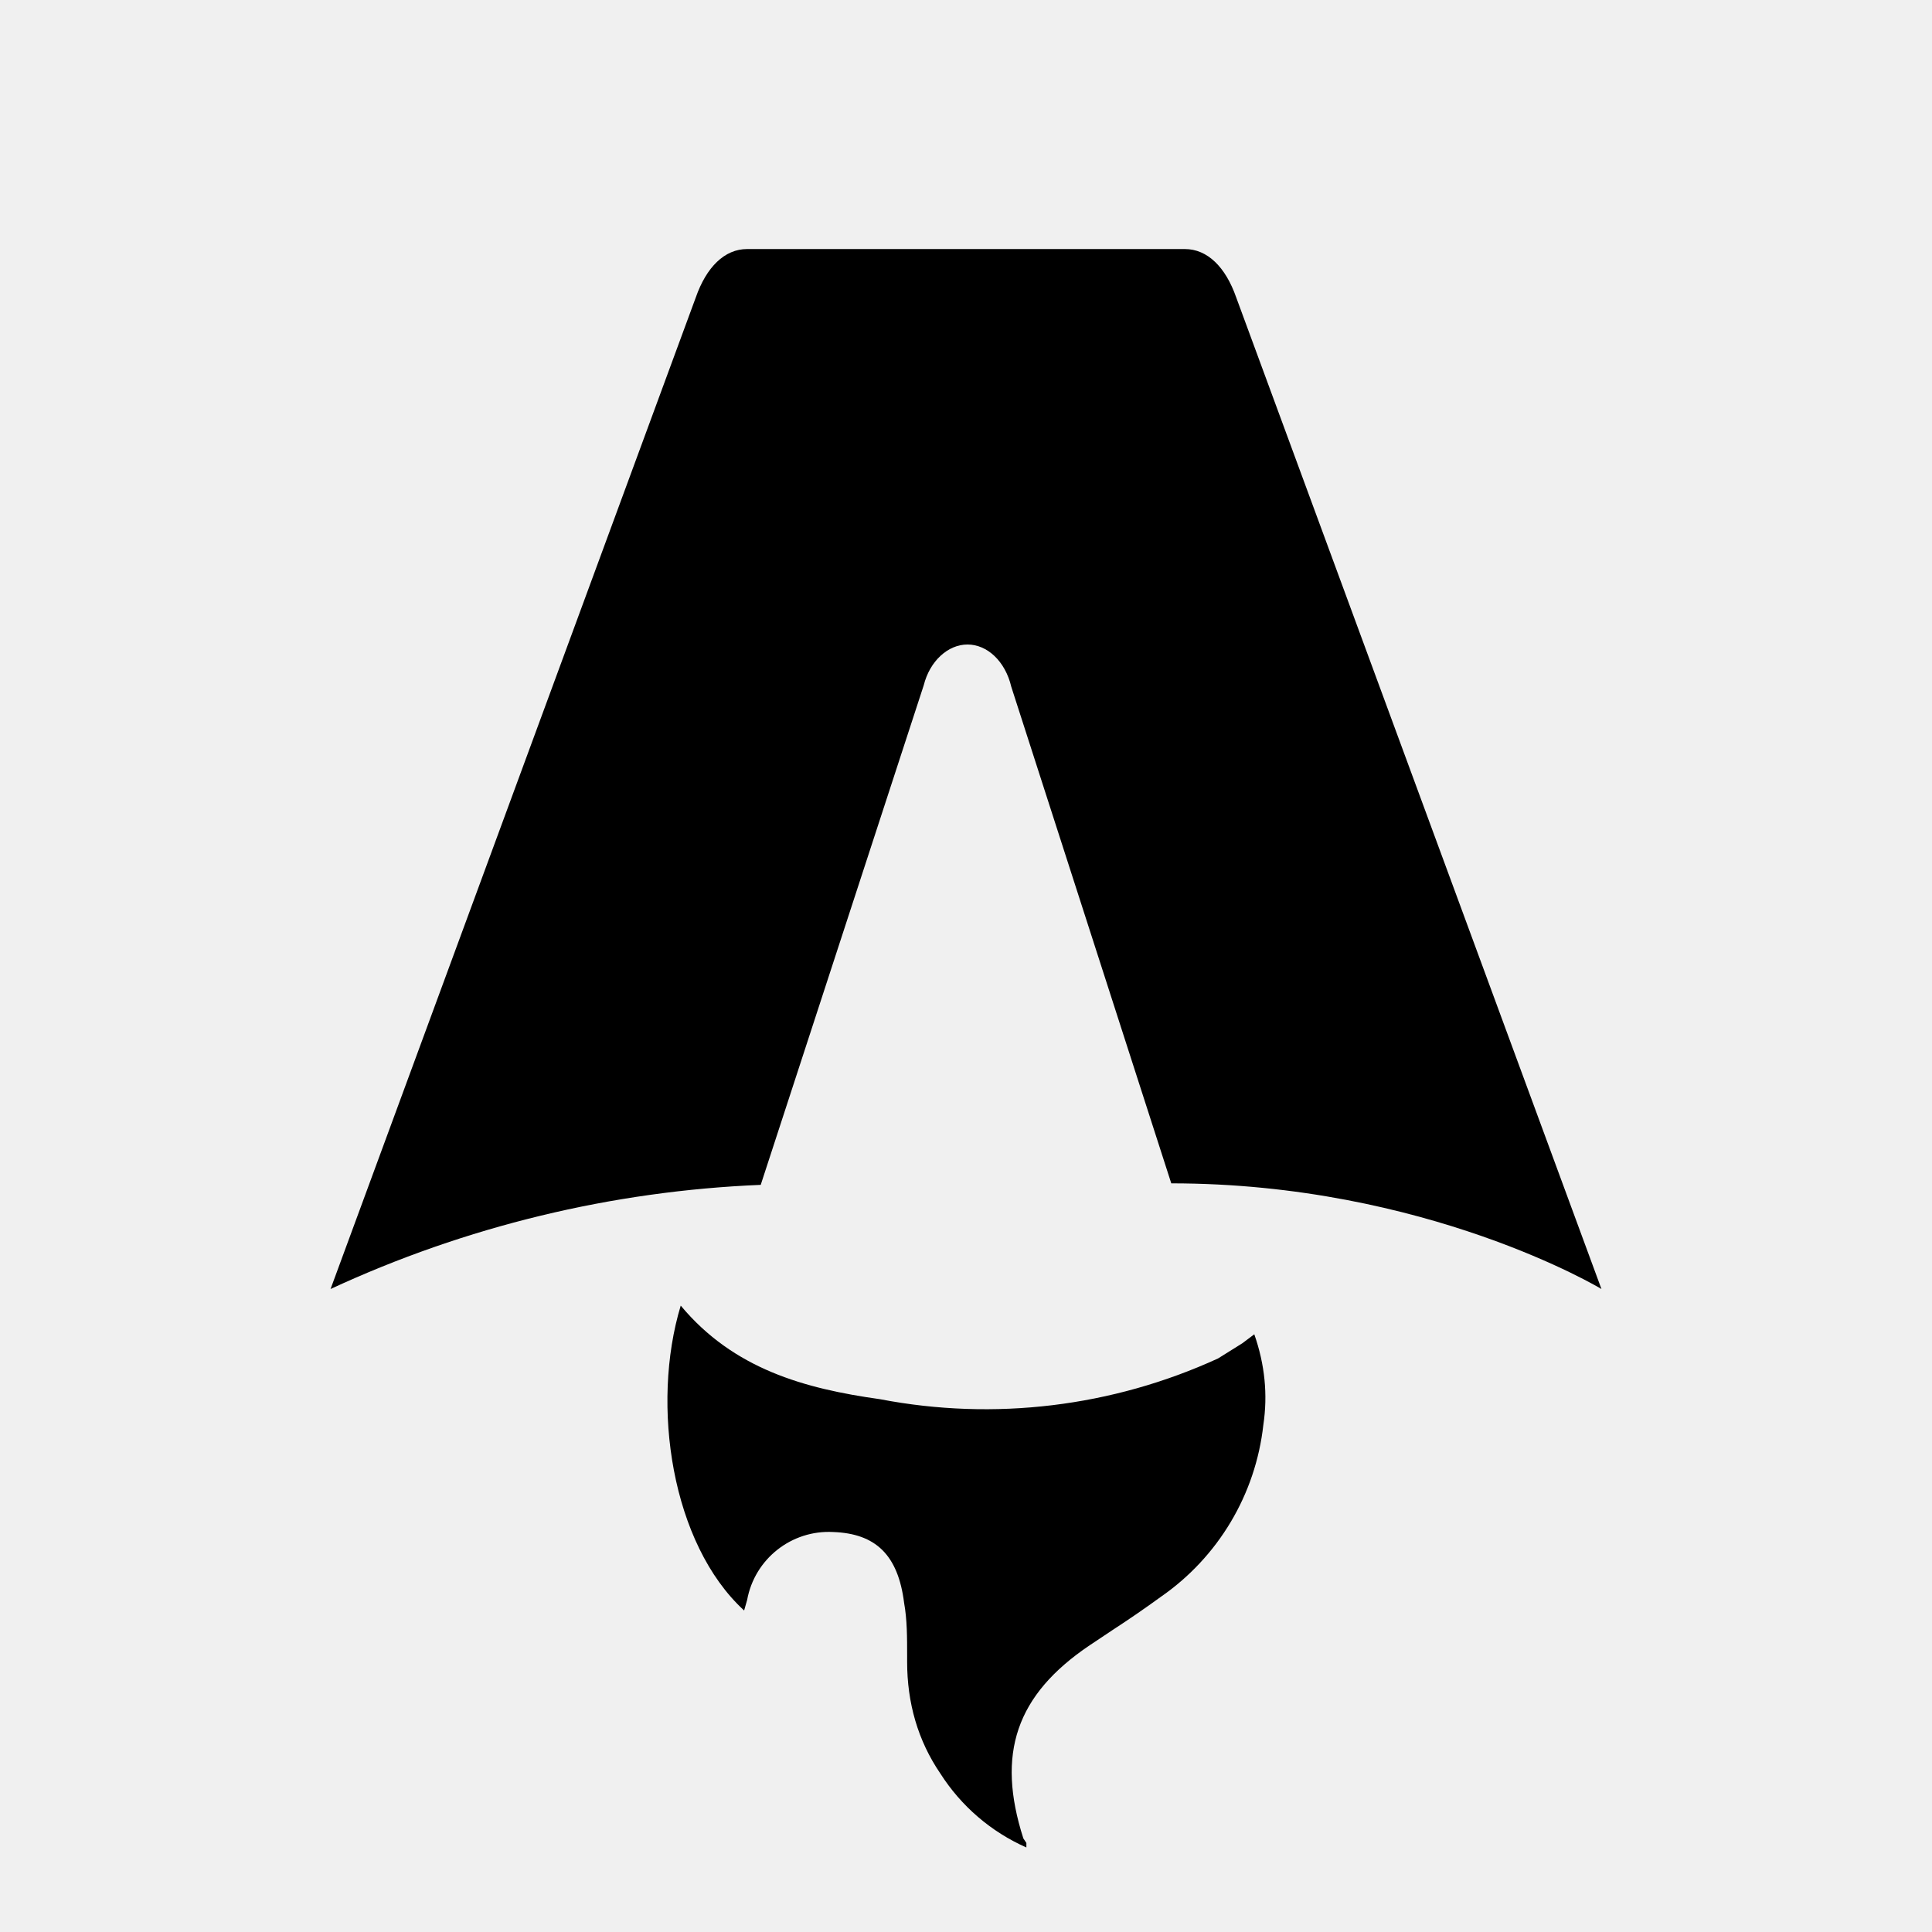
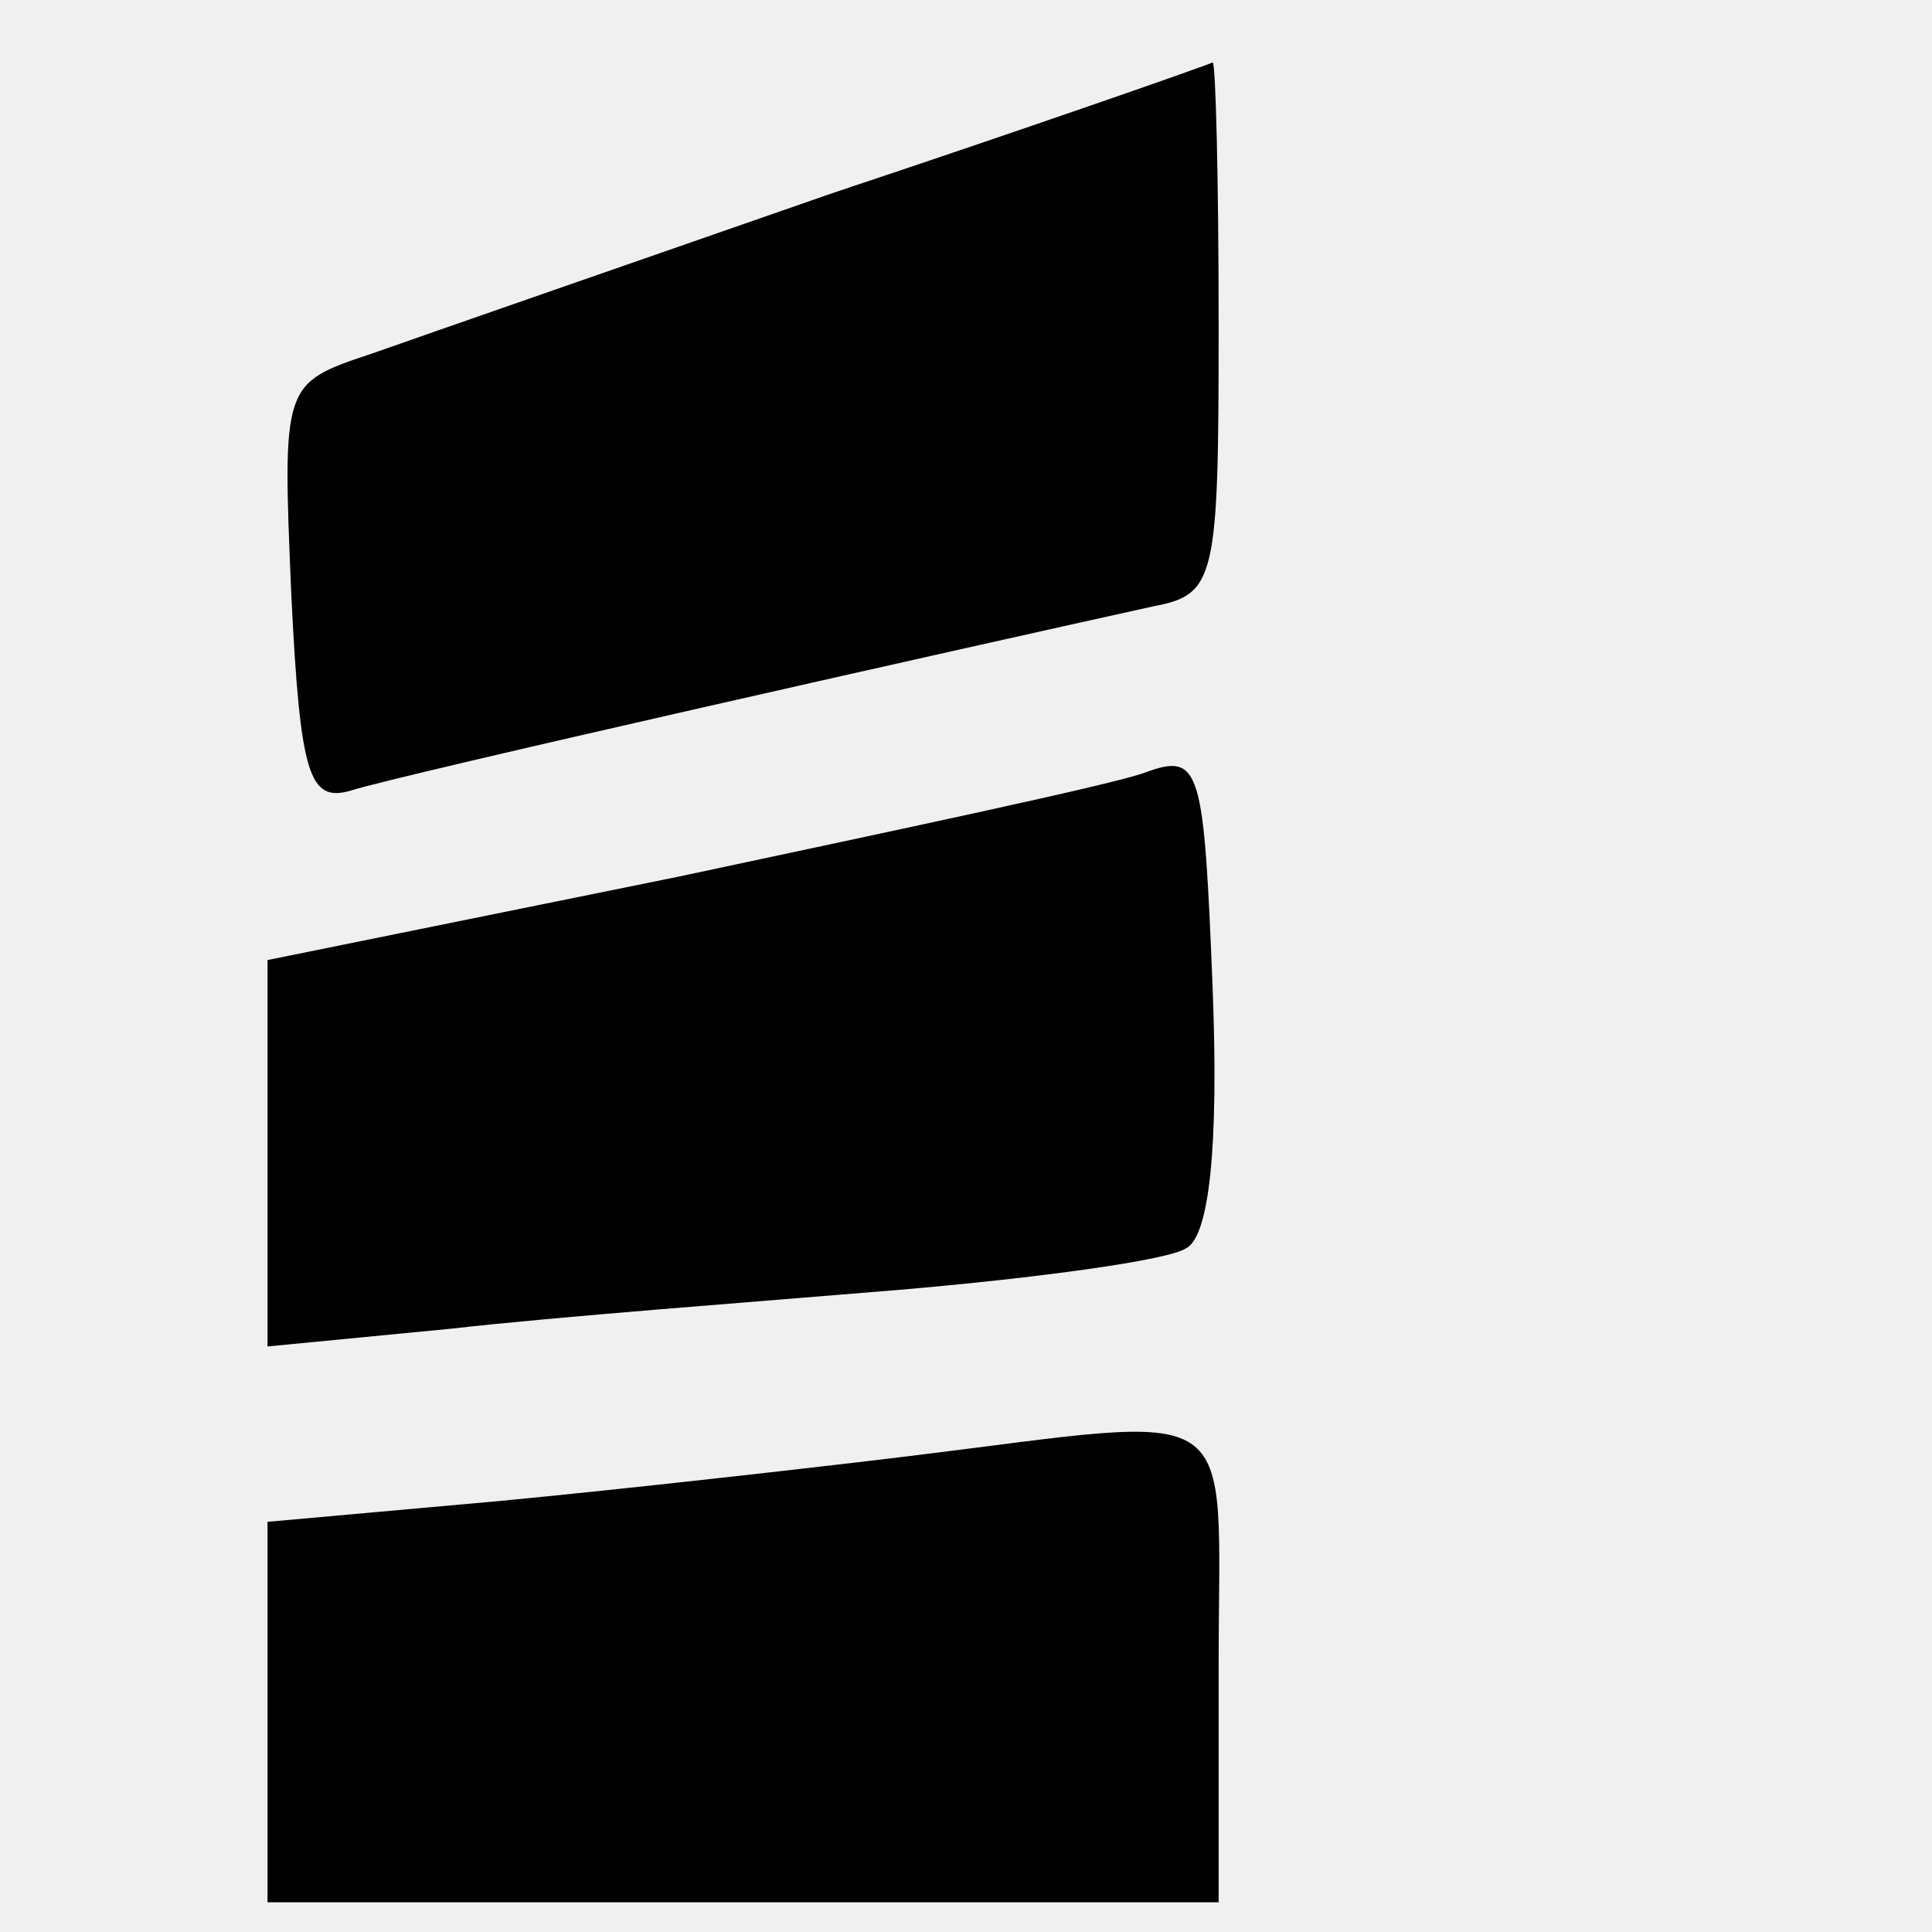
- <svg xmlns="http://www.w3.org/2000/svg" fill="none" viewBox="0 0 128 128">
-   <path d="M50.4 78.5a75.1 75.1 0 0 0-28.5 6.9l24.2-65.7c.7-2 1.9-3.2 3.4-3.2h29c1.5 0 2.7 1.2 3.4 3.2l24.2 65.7s-11.6-7-28.5-7L67 45.5c-.4-1.7-1.6-2.8-2.9-2.8-1.3 0-2.5 1.1-2.9 2.7L50.4 78.5Zm-1.1 28.2Zm-4.2-20.2c-2 6.6-.6 15.8 4.2 20.2a17.5 17.5 0 0 1 .2-.7 5.5 5.5 0 0 1 5.7-4.5c2.8.1 4.3 1.5 4.7 4.7.2 1.1.2 2.3.2 3.5v.4c0 2.7.7 5.2 2.2 7.4a13 13 0 0 0 5.7 4.9v-.3l-.2-.3c-1.8-5.6-.5-9.5 4.4-12.8l1.5-1a73 73 0 0 0 3.2-2.2 16 16 0 0 0 6.8-11.4c.3-2 .1-4-.6-6l-.8.6-1.6 1a37 37 0 0 1-22.4 2.7c-5-.7-9.7-2-13.2-6.2Z" />
-   <style>
-         path { fill: #000; }
-         @media (prefers-color-scheme: dark) {
-             path { fill: #FFF; }
-         }
-     </style>
+ <svg xmlns="http://www.w3.org/2000/svg" version="1.0" width="65pt" height="65pt" viewBox="0 0 65 65" preserveAspectRatio="xMidYMid meet">
+   <g transform="translate(0,65) scale(0.1,-0.1)" fill="#000000" stroke="none">
+     <path d="M280 585 c-69 -24 -138 -48 -155 -54 -30 -10 -30 -10 -27 -81 3 -61 6 -70 20 -66 15 5 211 49 270 62 21 4 22 9 22 94 0 50 -1 89 -2 89 -2 -1 -59 -21 -128 -44z" />
+     <path d="M385 390 c-11 -4 -82 -19 -157 -35 l-138 -28 0 -65 0 -65 62 6 c35 4 102 9 150 13 47 4 91 10 97 14 8 4 11 35 9 87 -3 75 -4 80 -23 73z" />
+     <path d="M305 160 c-33 -4 -95 -11 -137 -15 l-78 -7 0 -64 0 -64 160 0 160 0 0 80 c0 91 10 84 -105 70z" />
+   </g>
</svg>
